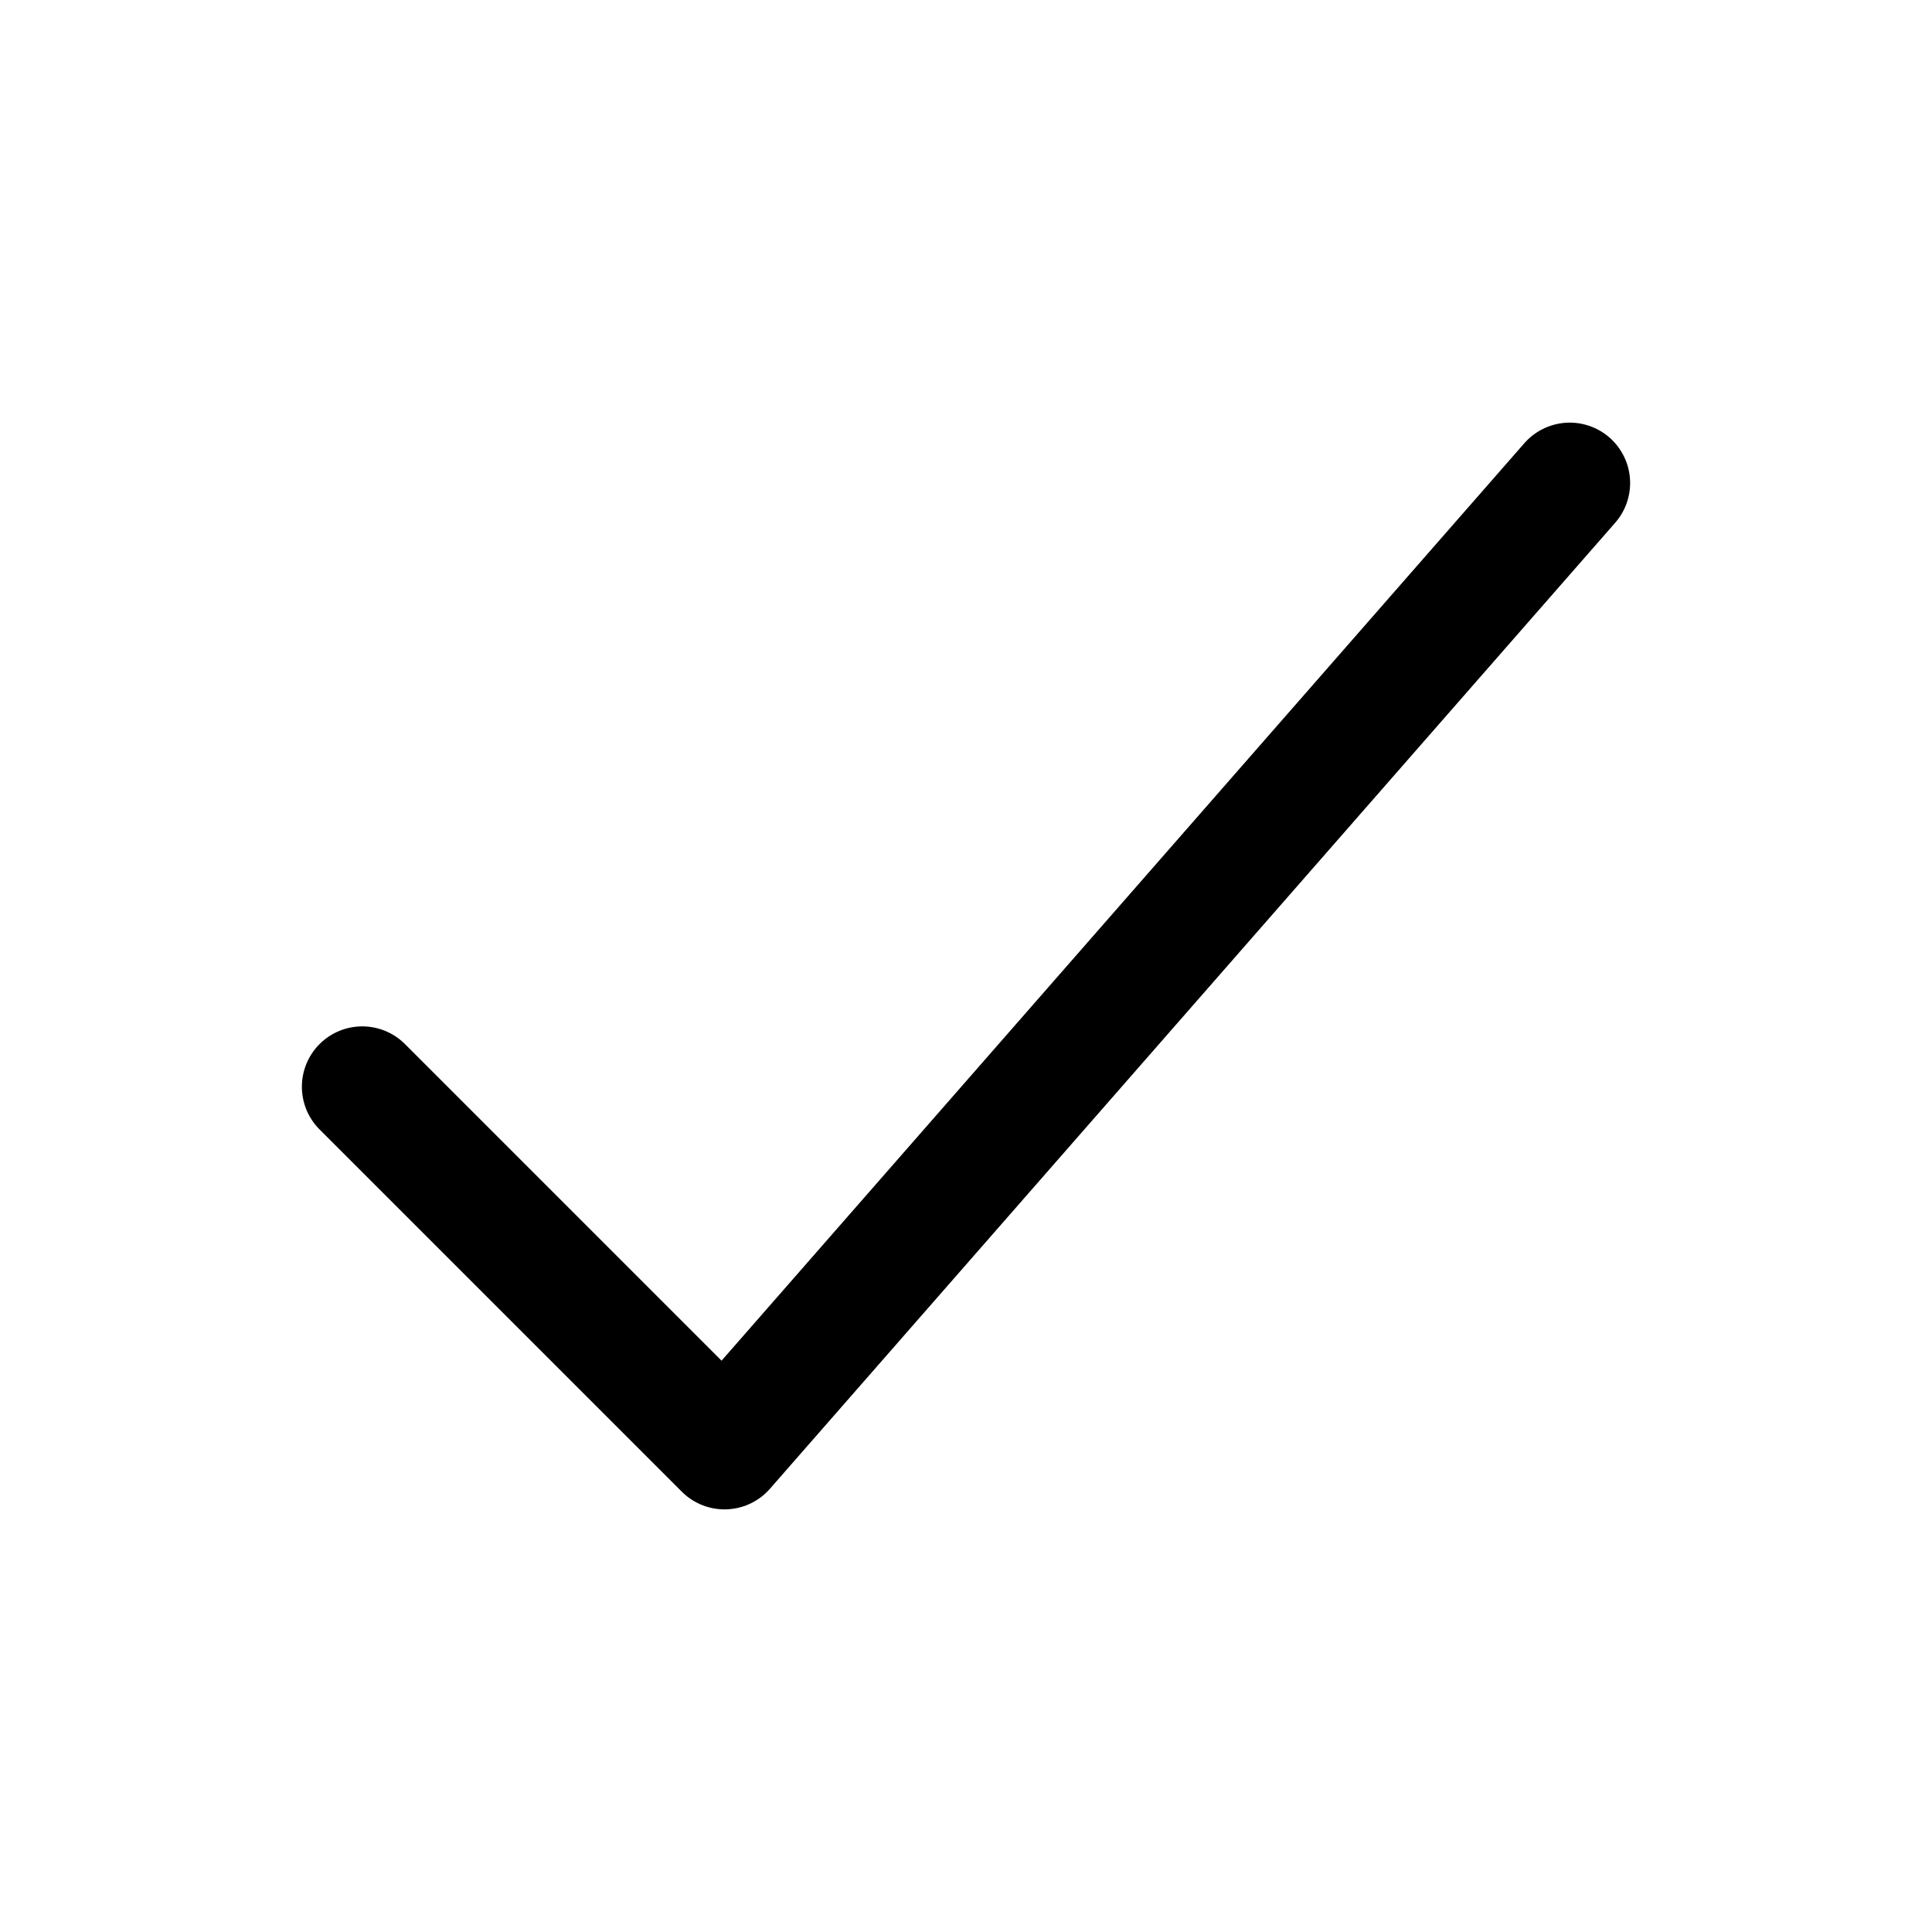
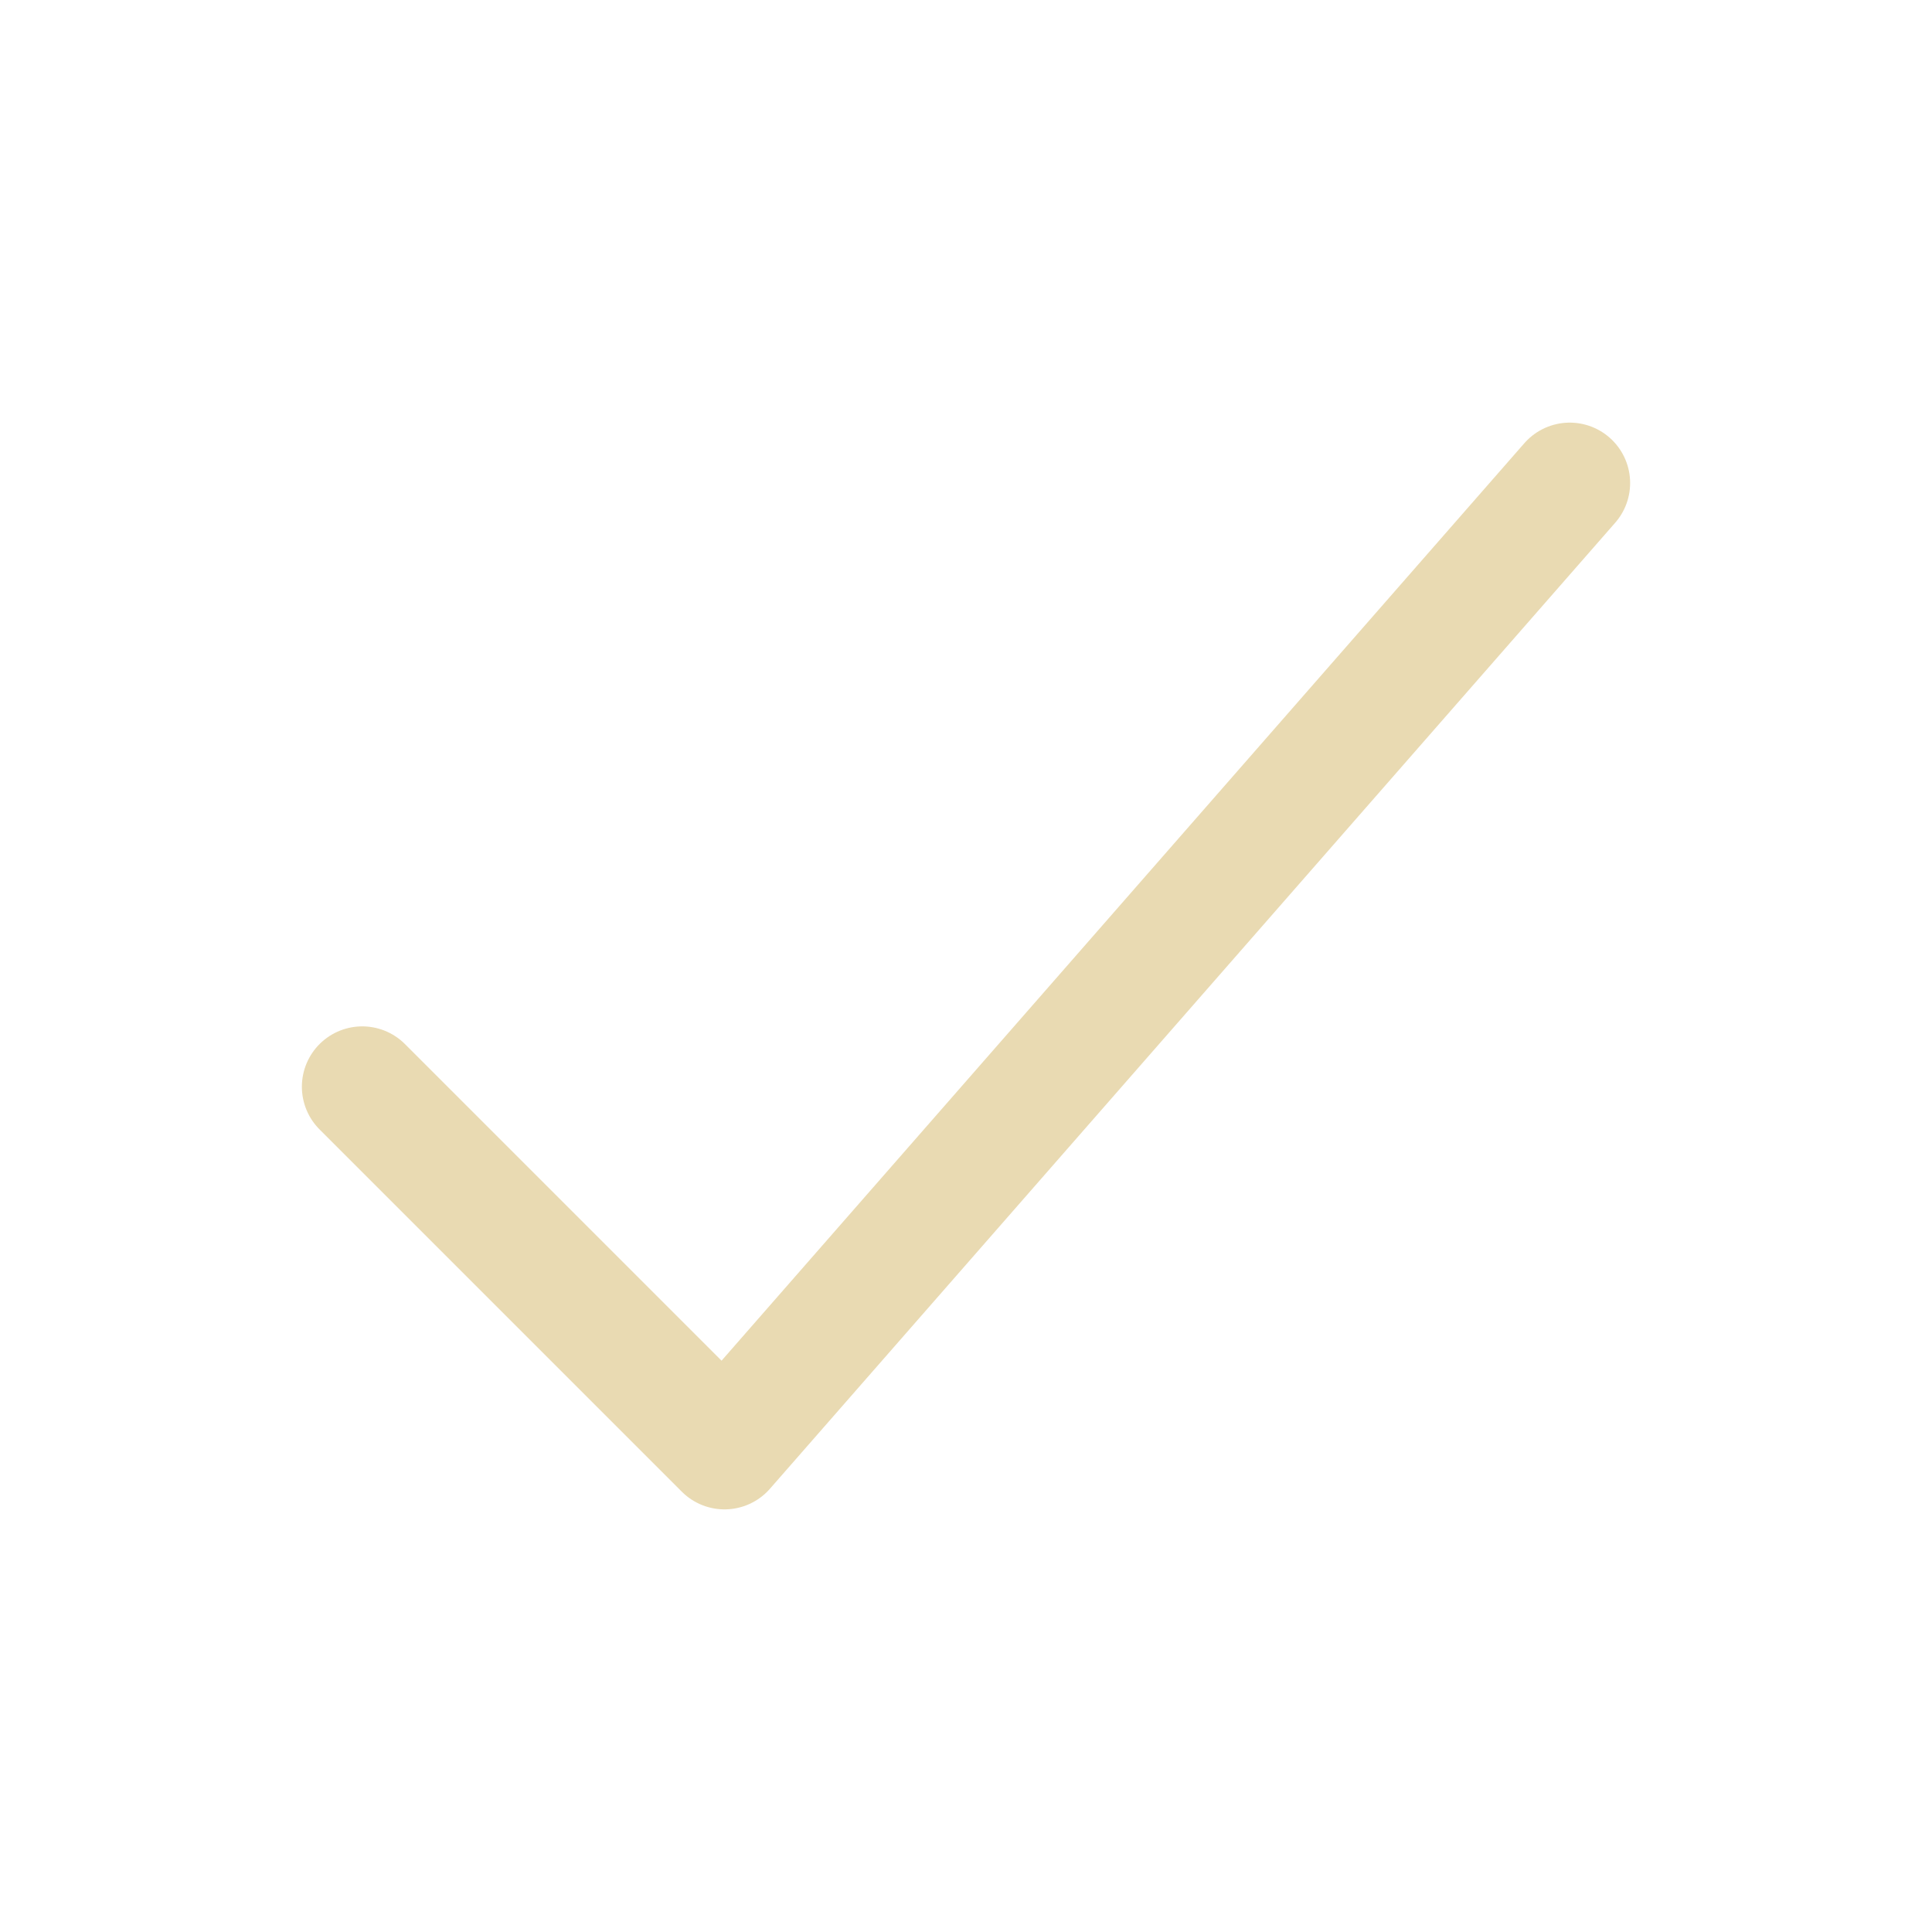
<svg xmlns="http://www.w3.org/2000/svg" class="ionicon" viewBox="0 0 512 512">
-   <path fill="none" stroke="currentColor" stroke-linecap="round" stroke-linejoin="round" stroke-width="32" d="M416 128L192 384l-96-96" />
+   <path fill="none" stroke="#e9dab2" stroke-linecap="round" stroke-linejoin="round" stroke-width="32" d="M416 128L192 384l-96-96" />
</svg>
